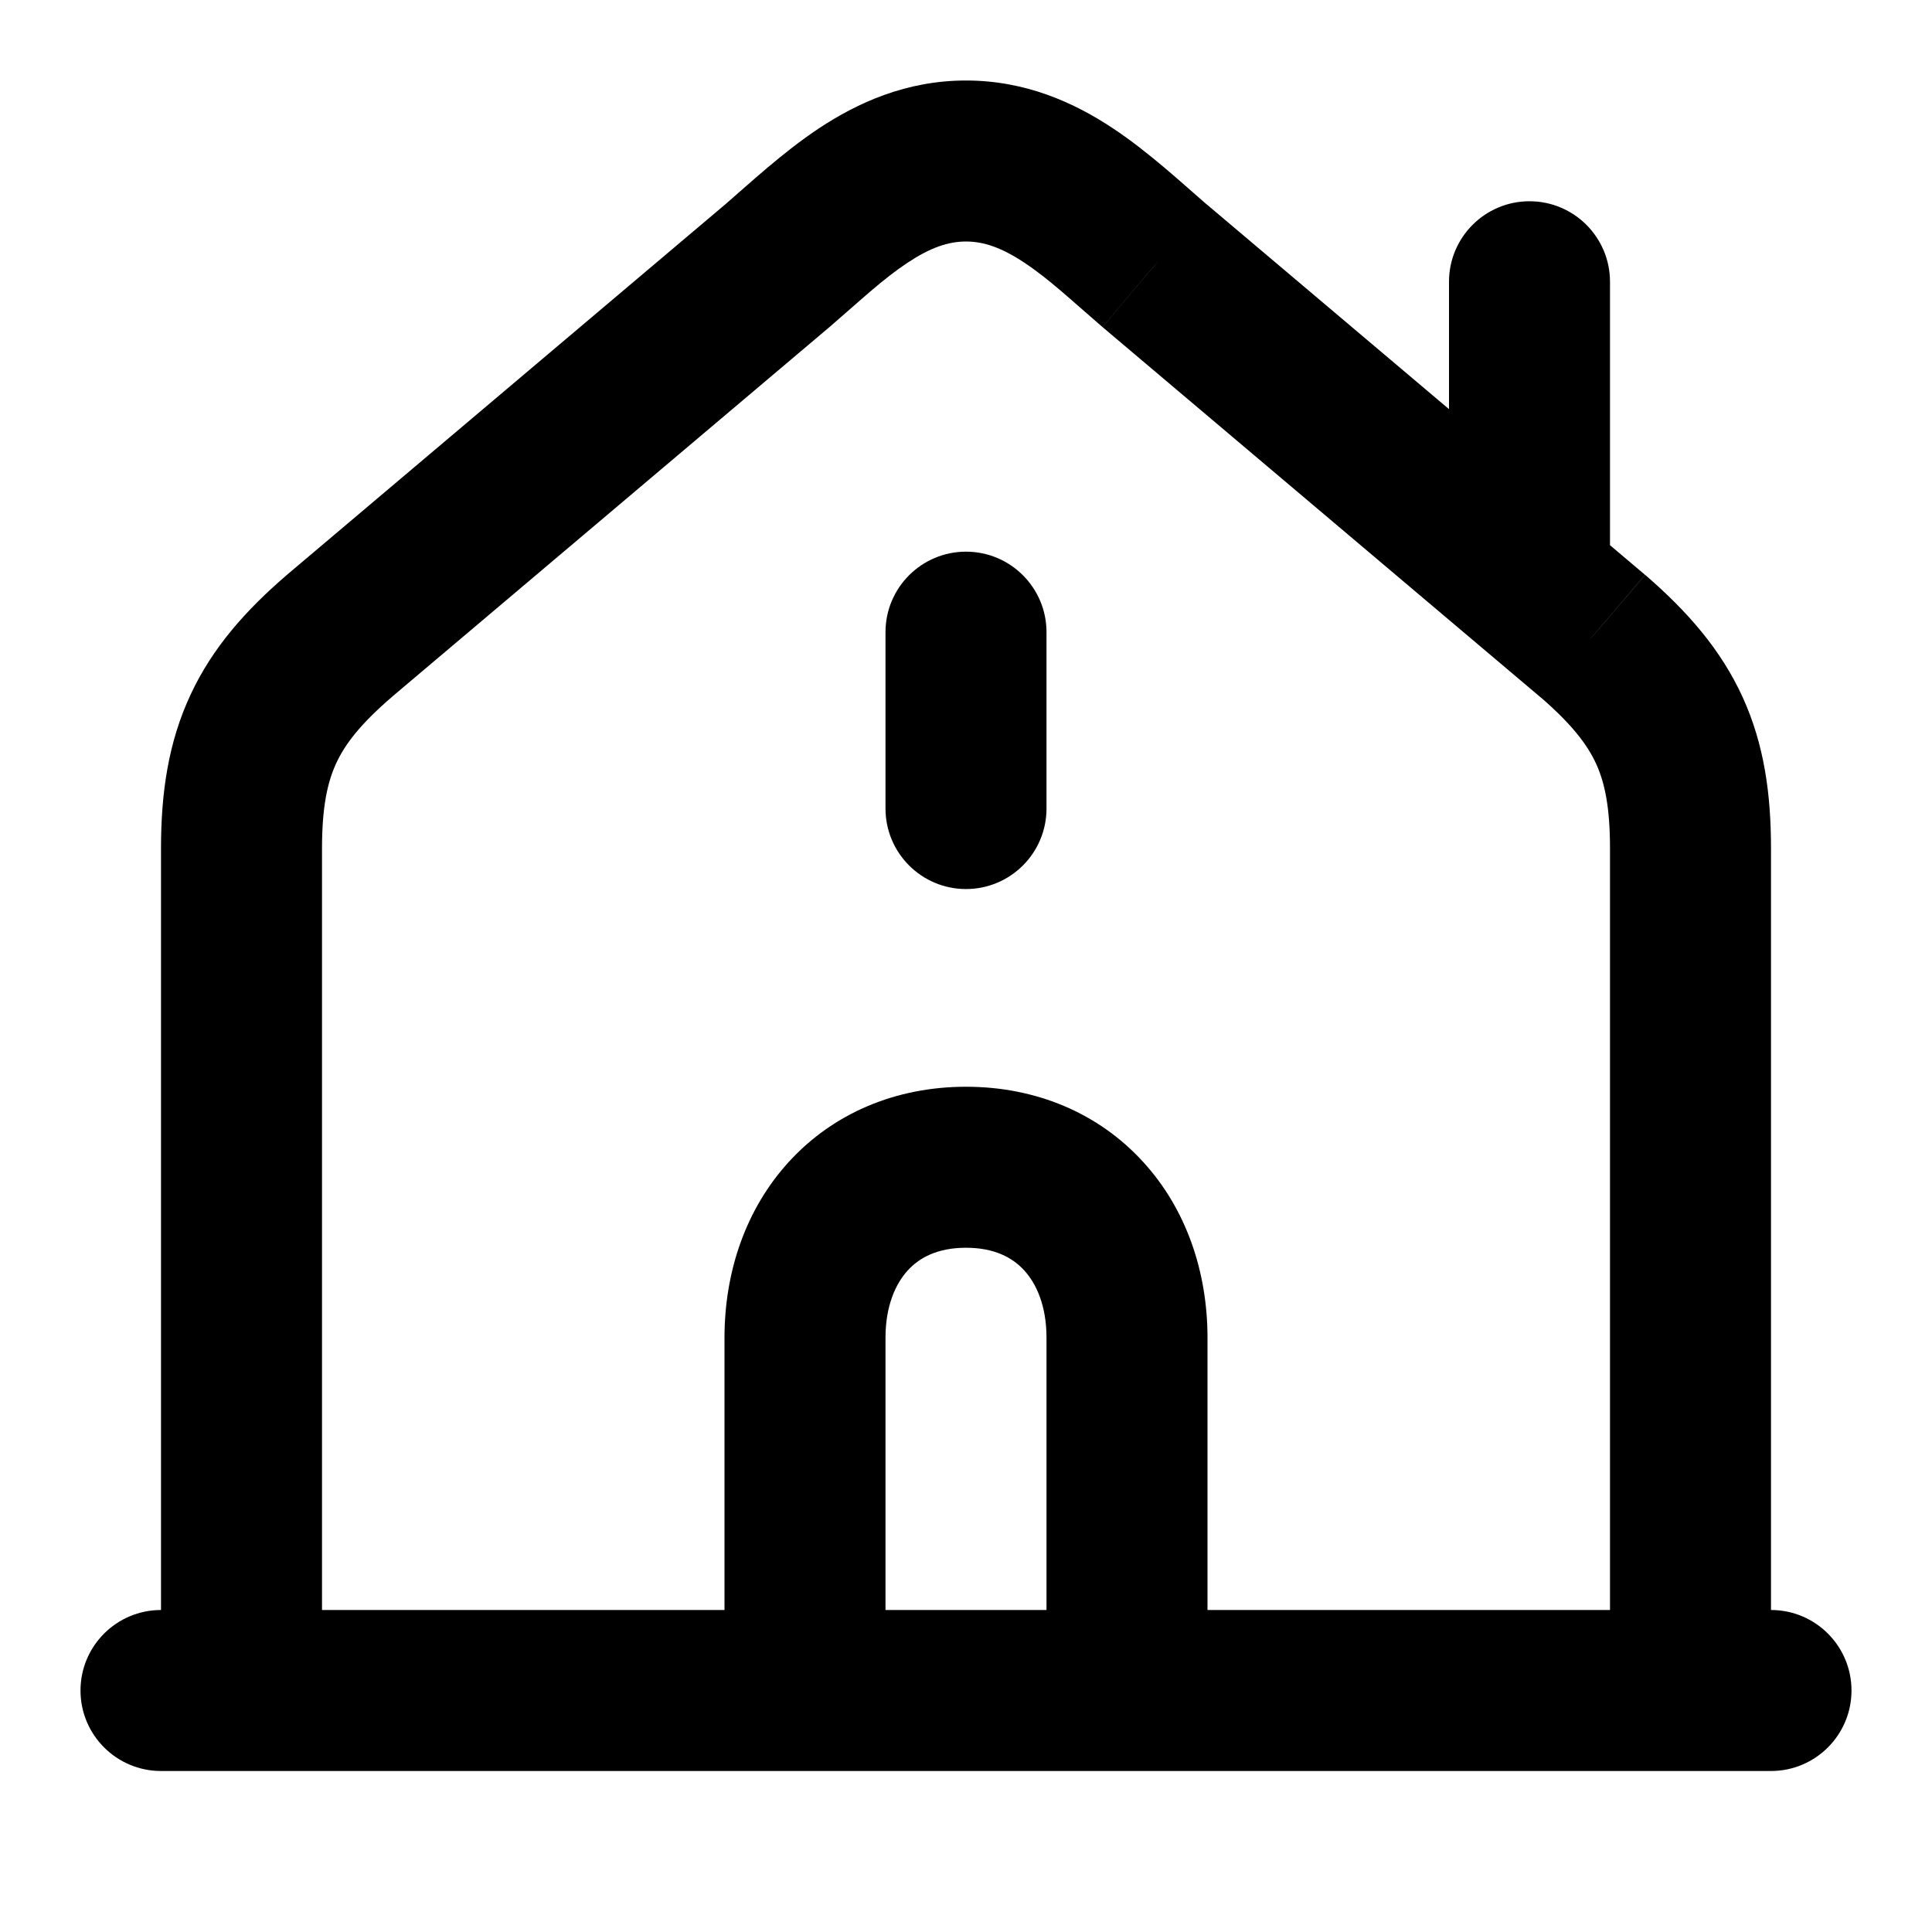
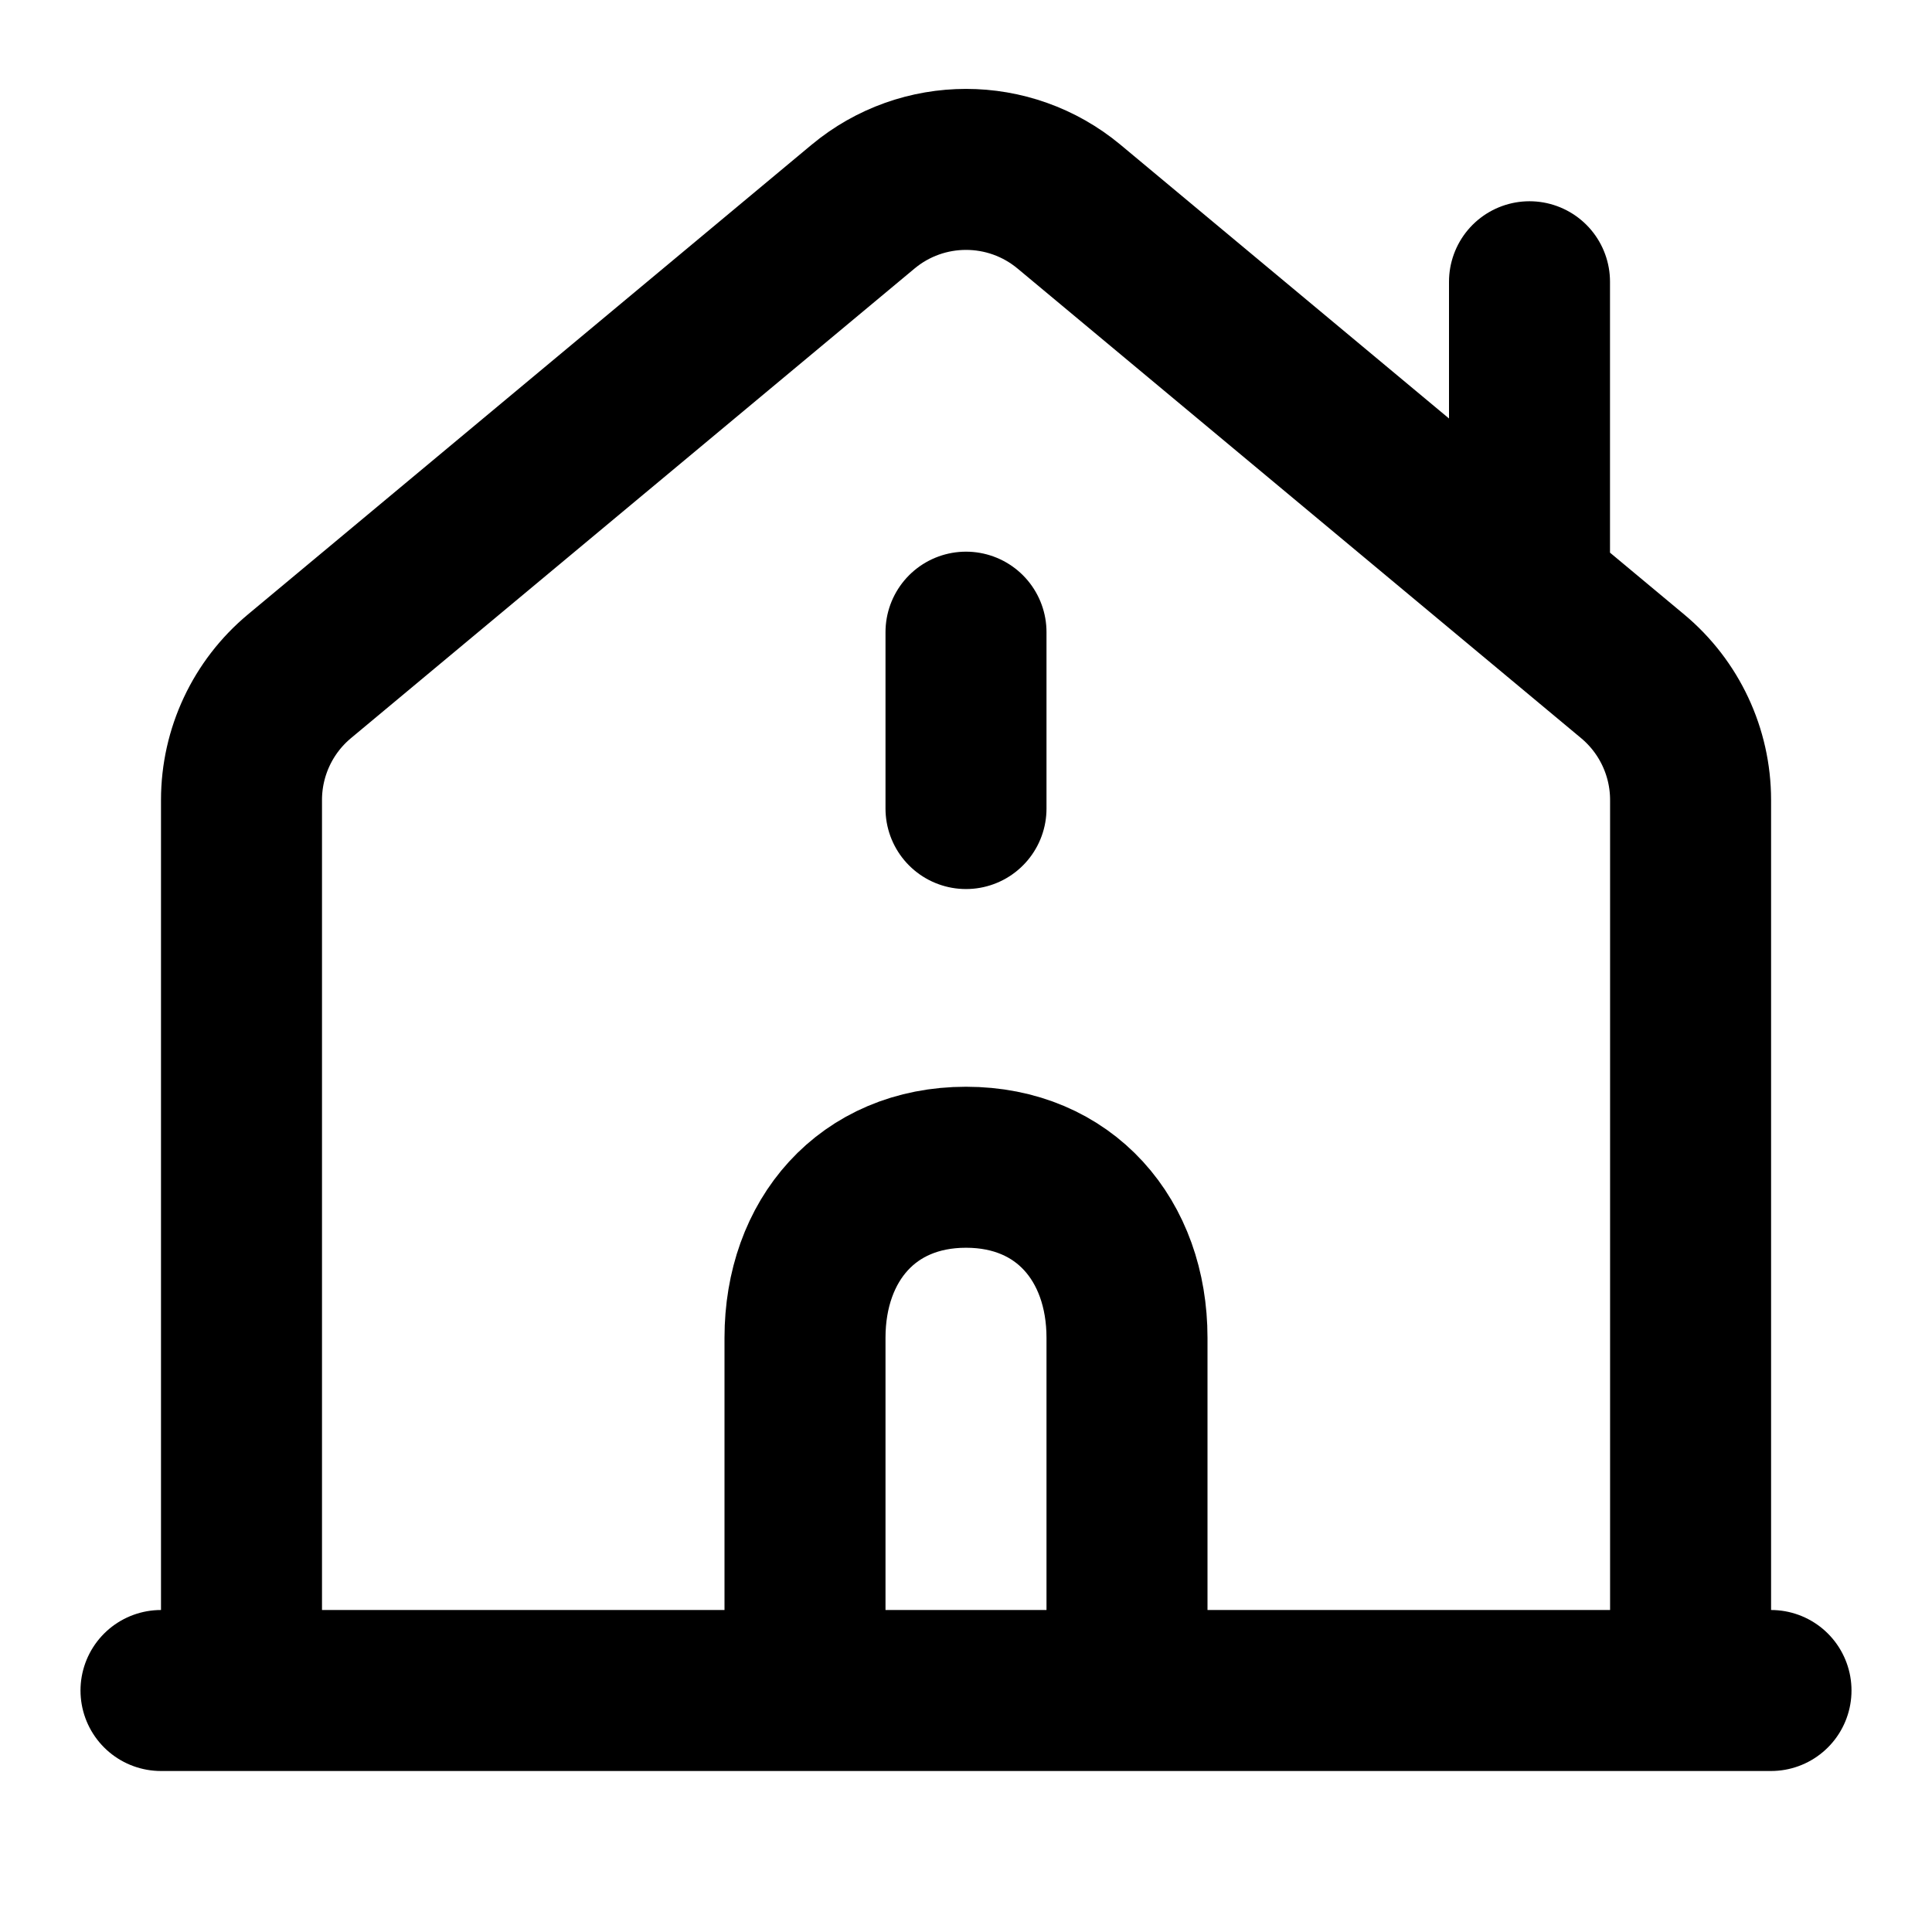
<svg xmlns="http://www.w3.org/2000/svg" fill="none" viewBox="0 0 24 24">
-   <path fill="currentColor" d="M2 20c-.552 0-1 .448-1 1s.448 1 1 1v-2m20 2c.552 0 1-.448 1-1s-.448-1-1-1v2M14.342 3.3l-.653.757.008.006zm5.444 4.601.653-.757-.008-.006zm-15.572 0-.645-.764-.008.007zm5.446-4.603.645.764.008-.007zM13 7.853c0-.552-.448-1-1-1s-1 .448-1 1h2m-2 2.191c0 .552.448 1 1 1s1-.448 1-1h-2m7-2.808c0 .552.448 1 1 1s1-.448 1-1h-2M20 3.5c0-.552-.448-1-1-1s-1 .448-1 1h2M12 2v1zM2 21v1h1v-2H2zm1 0v1h7v-2H3zm7 0v1h4v-2h-4zm4 0v1h7v-2h-7zm7 0v1h1v-2h-1zm0-10.46h-1V21h2V10.54zM14 21h1v-4.382h-2V21zm-4-4.382H9V21h2v-4.382zM3 21h1V10.54H2V21zM14.342 3.3l-.645.764 5.444 4.601.645-.764.645-.764-5.444-4.601zM12 14.5v-1c-.875 0-1.649.331-2.197.929C9.262 15.019 9 15.801 9 16.618h2c0-.394.124-.67.277-.837.144-.158.37-.281.723-.281zm2 2.118h1c0-.816-.262-1.599-.803-2.188C13.649 13.831 12.875 13.5 12 13.5v2c.353 0 .579.123.723.281.153.167.277.443.277.837zM4.214 7.901l.645.764 5.446-4.603-.645-.764-.645-.764-5.446 4.603zM12 7.853h-1v2.191h2V7.853zm7-.616h1V3.5h-2v3.737zM4.214 7.901l-.653-.757c-.505.435-.921.899-1.194 1.486C2.092 9.219 2 9.844 2 10.54h2c0-.52.069-.829.179-1.064.11-.236.301-.484.689-.818zm5.446-4.603.653.757c.391-.337.656-.59.965-.794C11.558 3.076 11.78 3 12 3V1c-.743 0-1.347.277-1.825.593-.449.297-.872.693-1.168.948zm4.681.002.653-.757c-.296-.255-.719-.651-1.169-.949C13.348 1.277 12.743 1 12 1v2c.22 0 .443.076.723.262.309.204.574.458.966.795zM21 10.54h1c0-.671-.083-1.289-.352-1.879-.269-.59-.685-1.065-1.208-1.517l-.653.757-.653.757c.396.342.588.597.695.833S20 10.031 20 10.54z" />
+   <path stroke="currentColor" stroke-linecap="round" stroke-width="2" d="M3 21h18M3 21V9.937a2 2 0 0 1 .72-1.536l7-5.833a2 2 0 0 1 2.561 0l7 5.833c.456.38.72.943.72 1.537V21M3 21H2m19 0h1M12 7.853v2.191M19 7V3.5" />
+   <path stroke="currentColor" stroke-linecap="round" stroke-width="2" d="M10 20.5v-3.882c0-1.21.773-2.118 2-2.118s2 .907 2 2.118V20.5" />
</svg>
